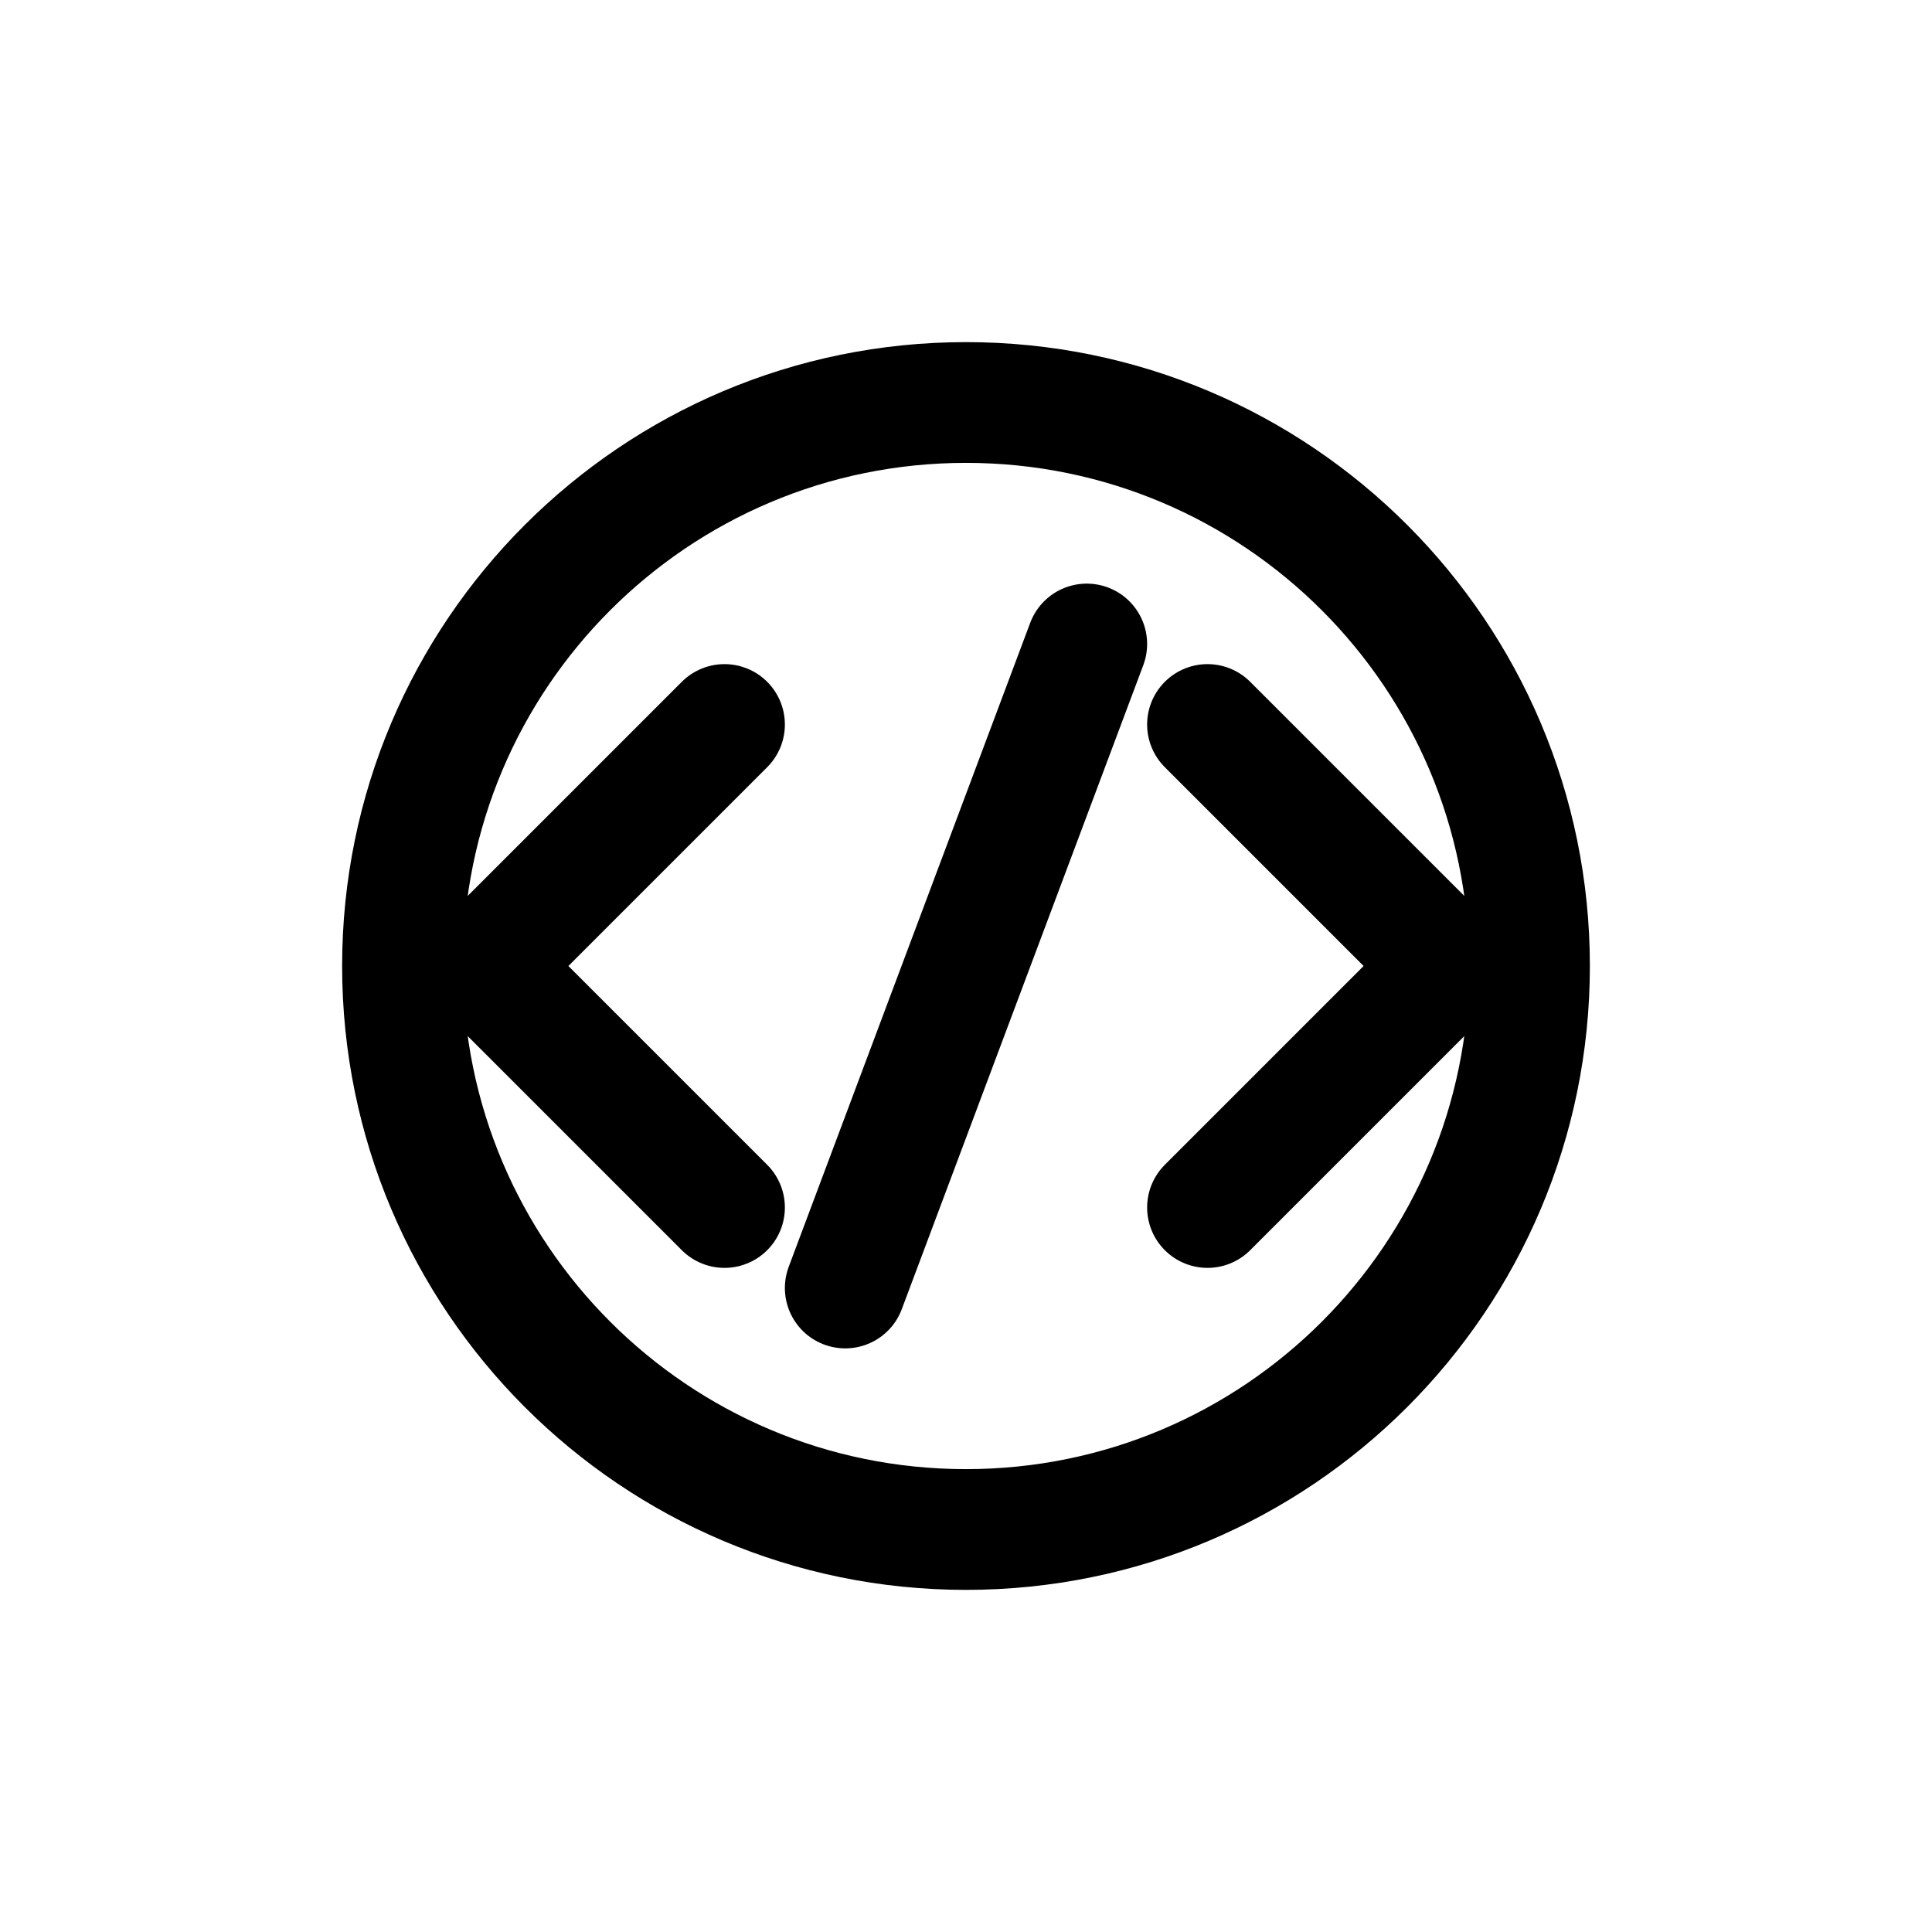
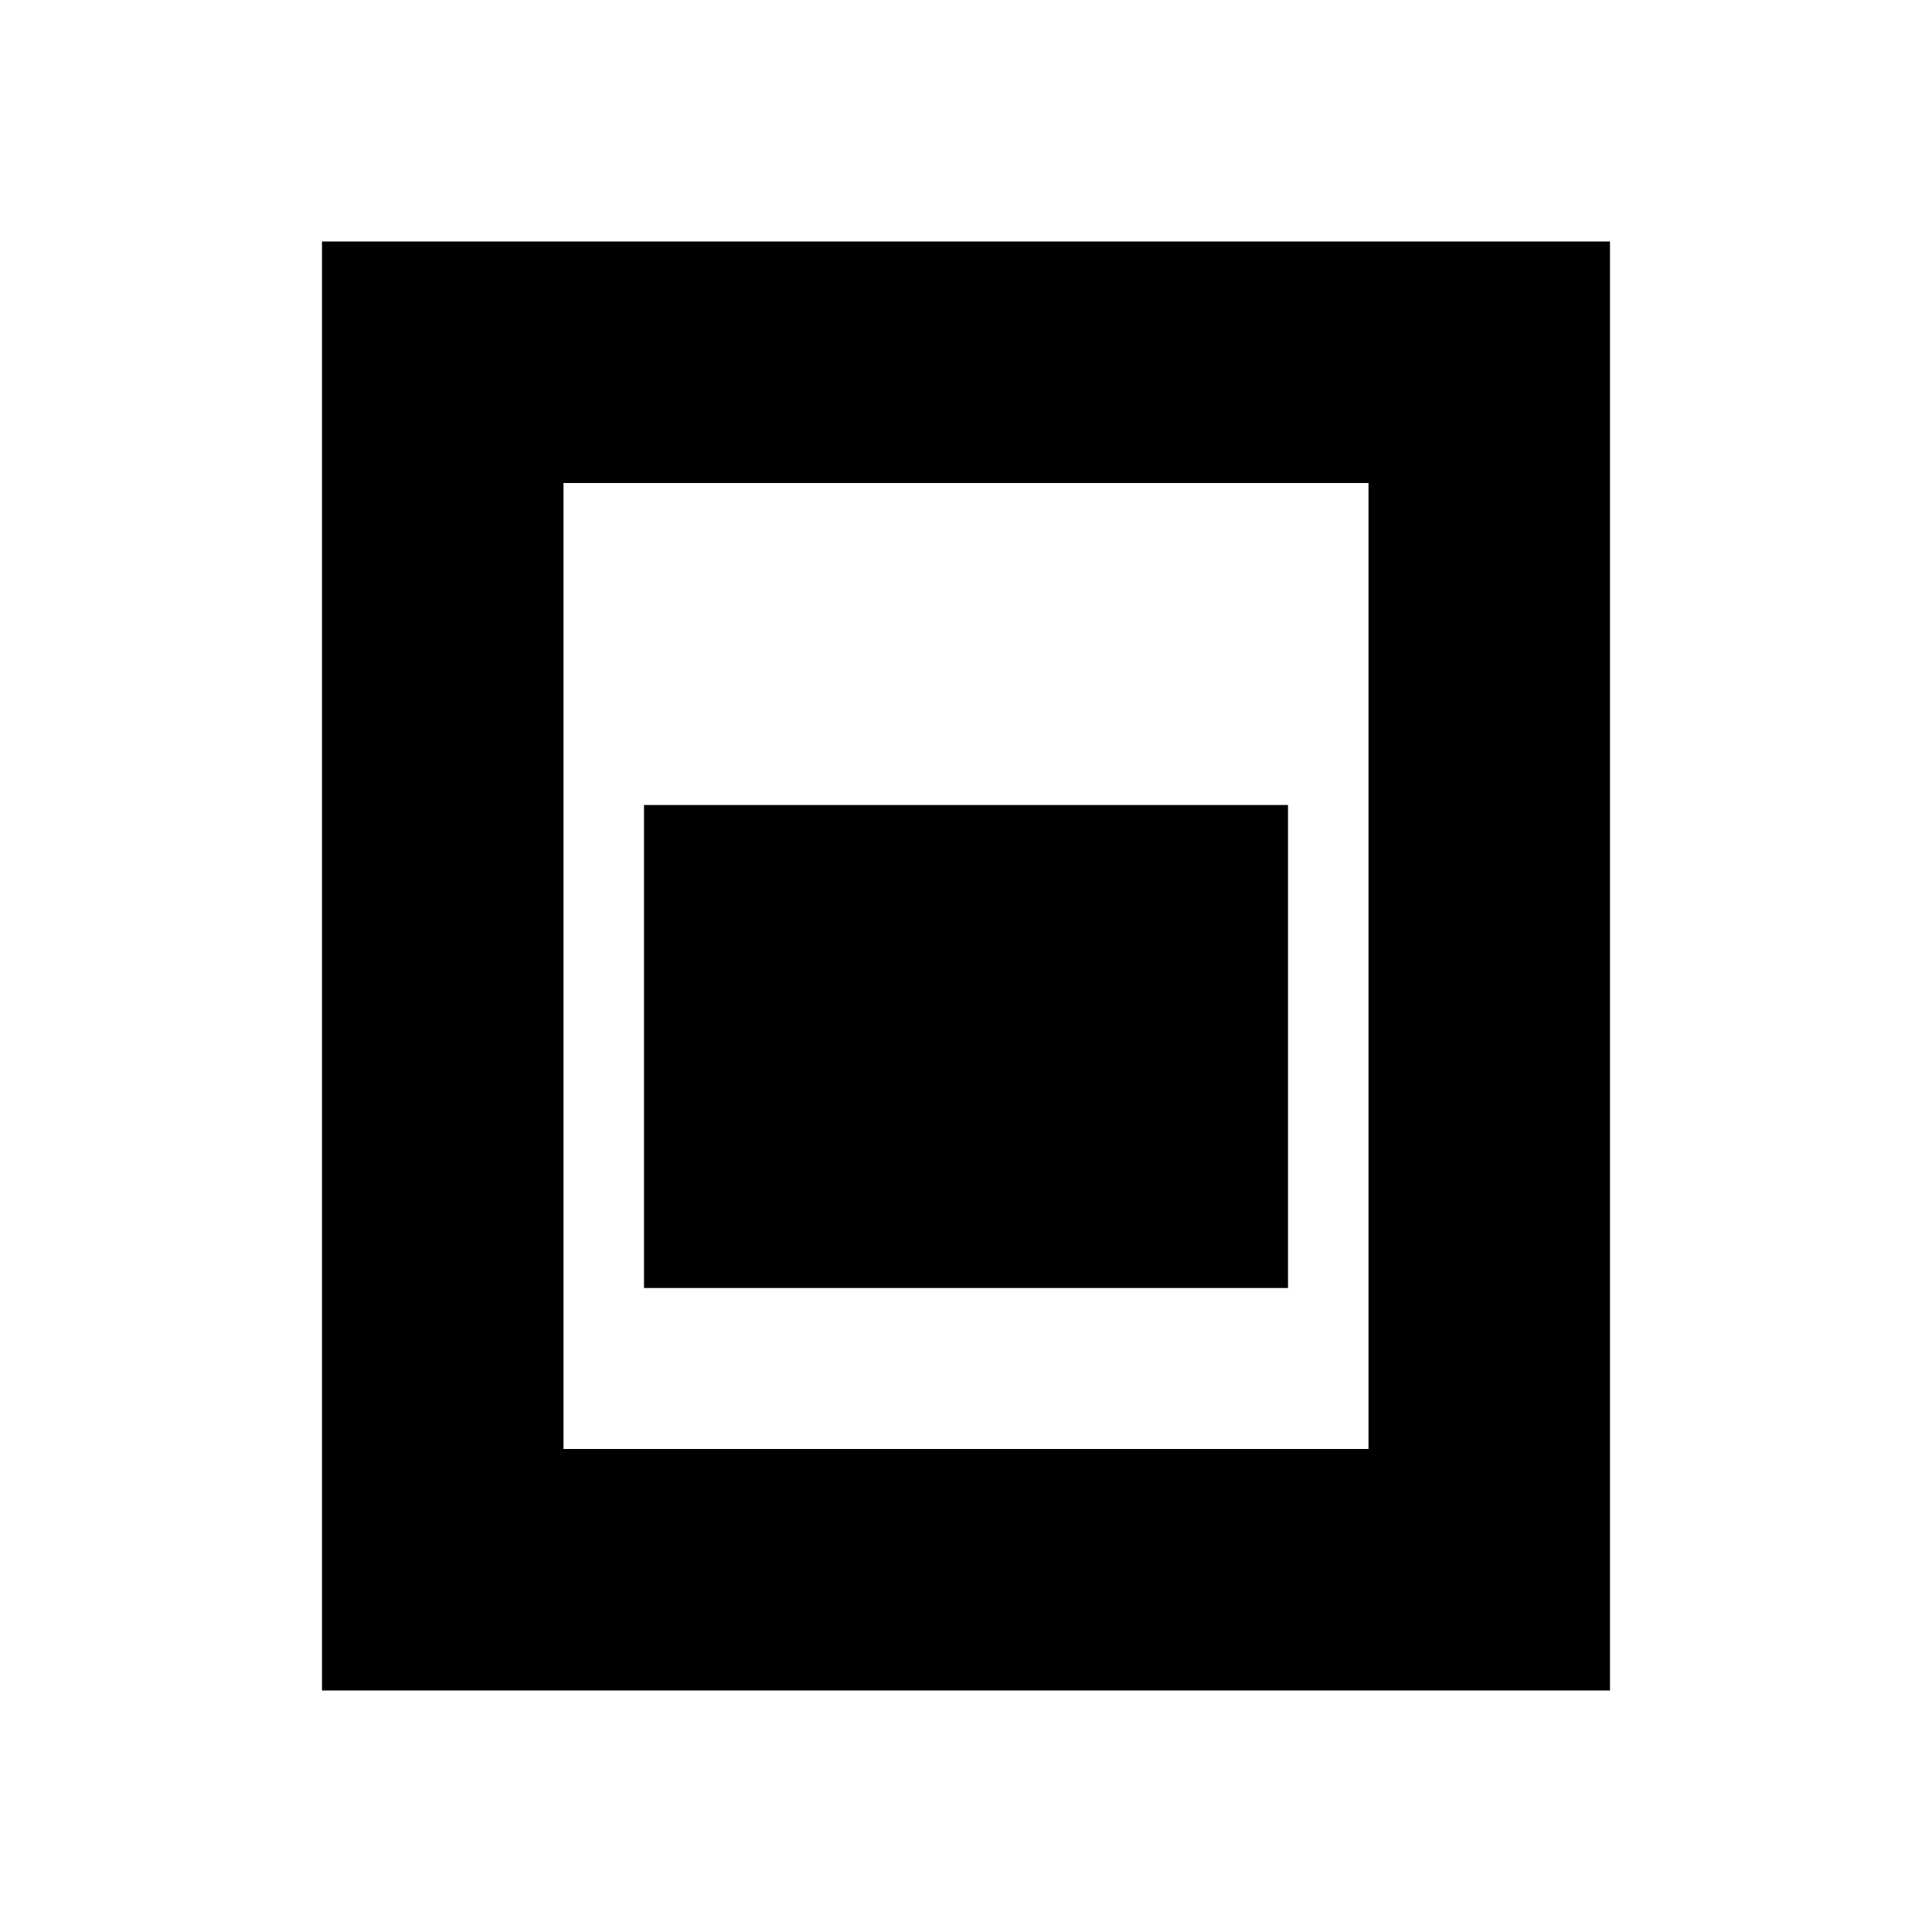
- <svg xmlns="http://www.w3.org/2000/svg" width="24" height="24" viewBox="0 0 24 24" fill="none" stroke="currentColor" stroke-width="1.5" stroke-linecap="round" stroke-linejoin="round">
-   <circle cx="12" cy="12" r="7" />
-   <path d="M9 9l-3 3 3 3" />
-   <path d="M15 9l3 3-3 3" />
-   <path d="M13.5 8l-3 8" />
+ <svg xmlns="http://www.w3.org/2000/svg" width="24" height="24" viewBox="0 0 24 24" fill="currentColor">
+   <path fill-rule="evenodd" d="M4 3h16v18H4V3zm3 3v12h10V6H7z" />
+   <rect x="8" y="10" width="8" height="6" />
</svg>
